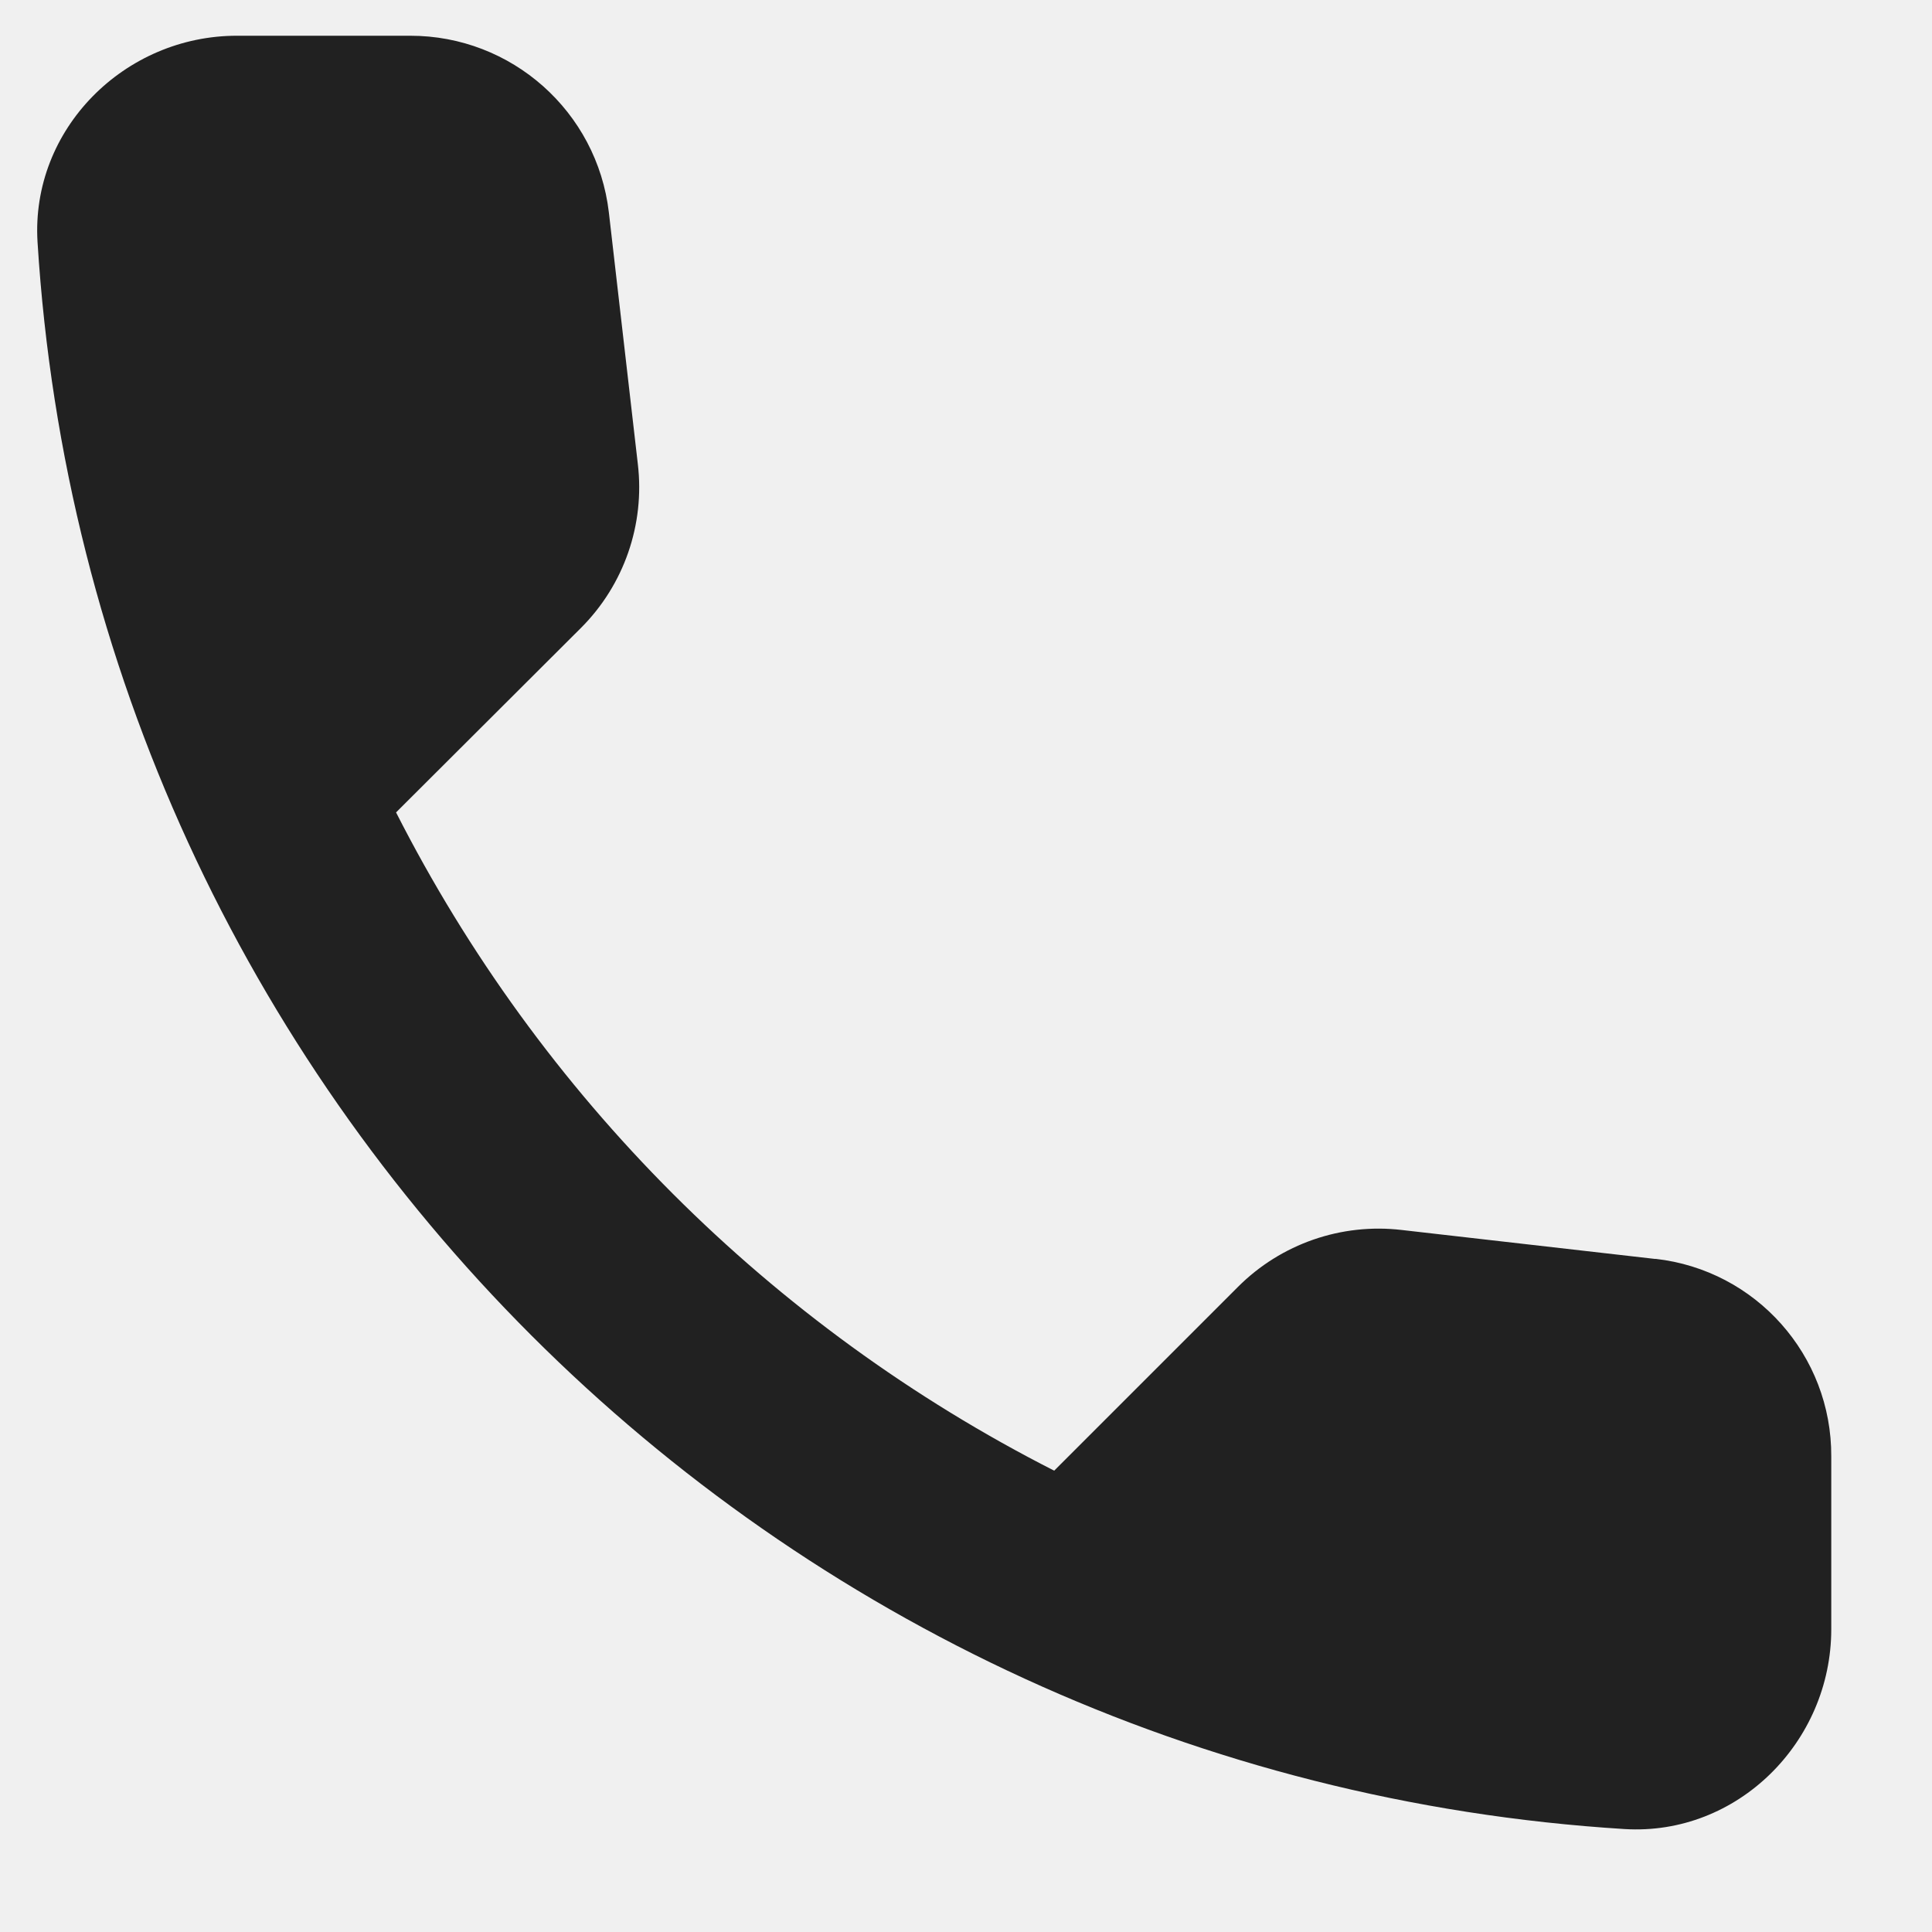
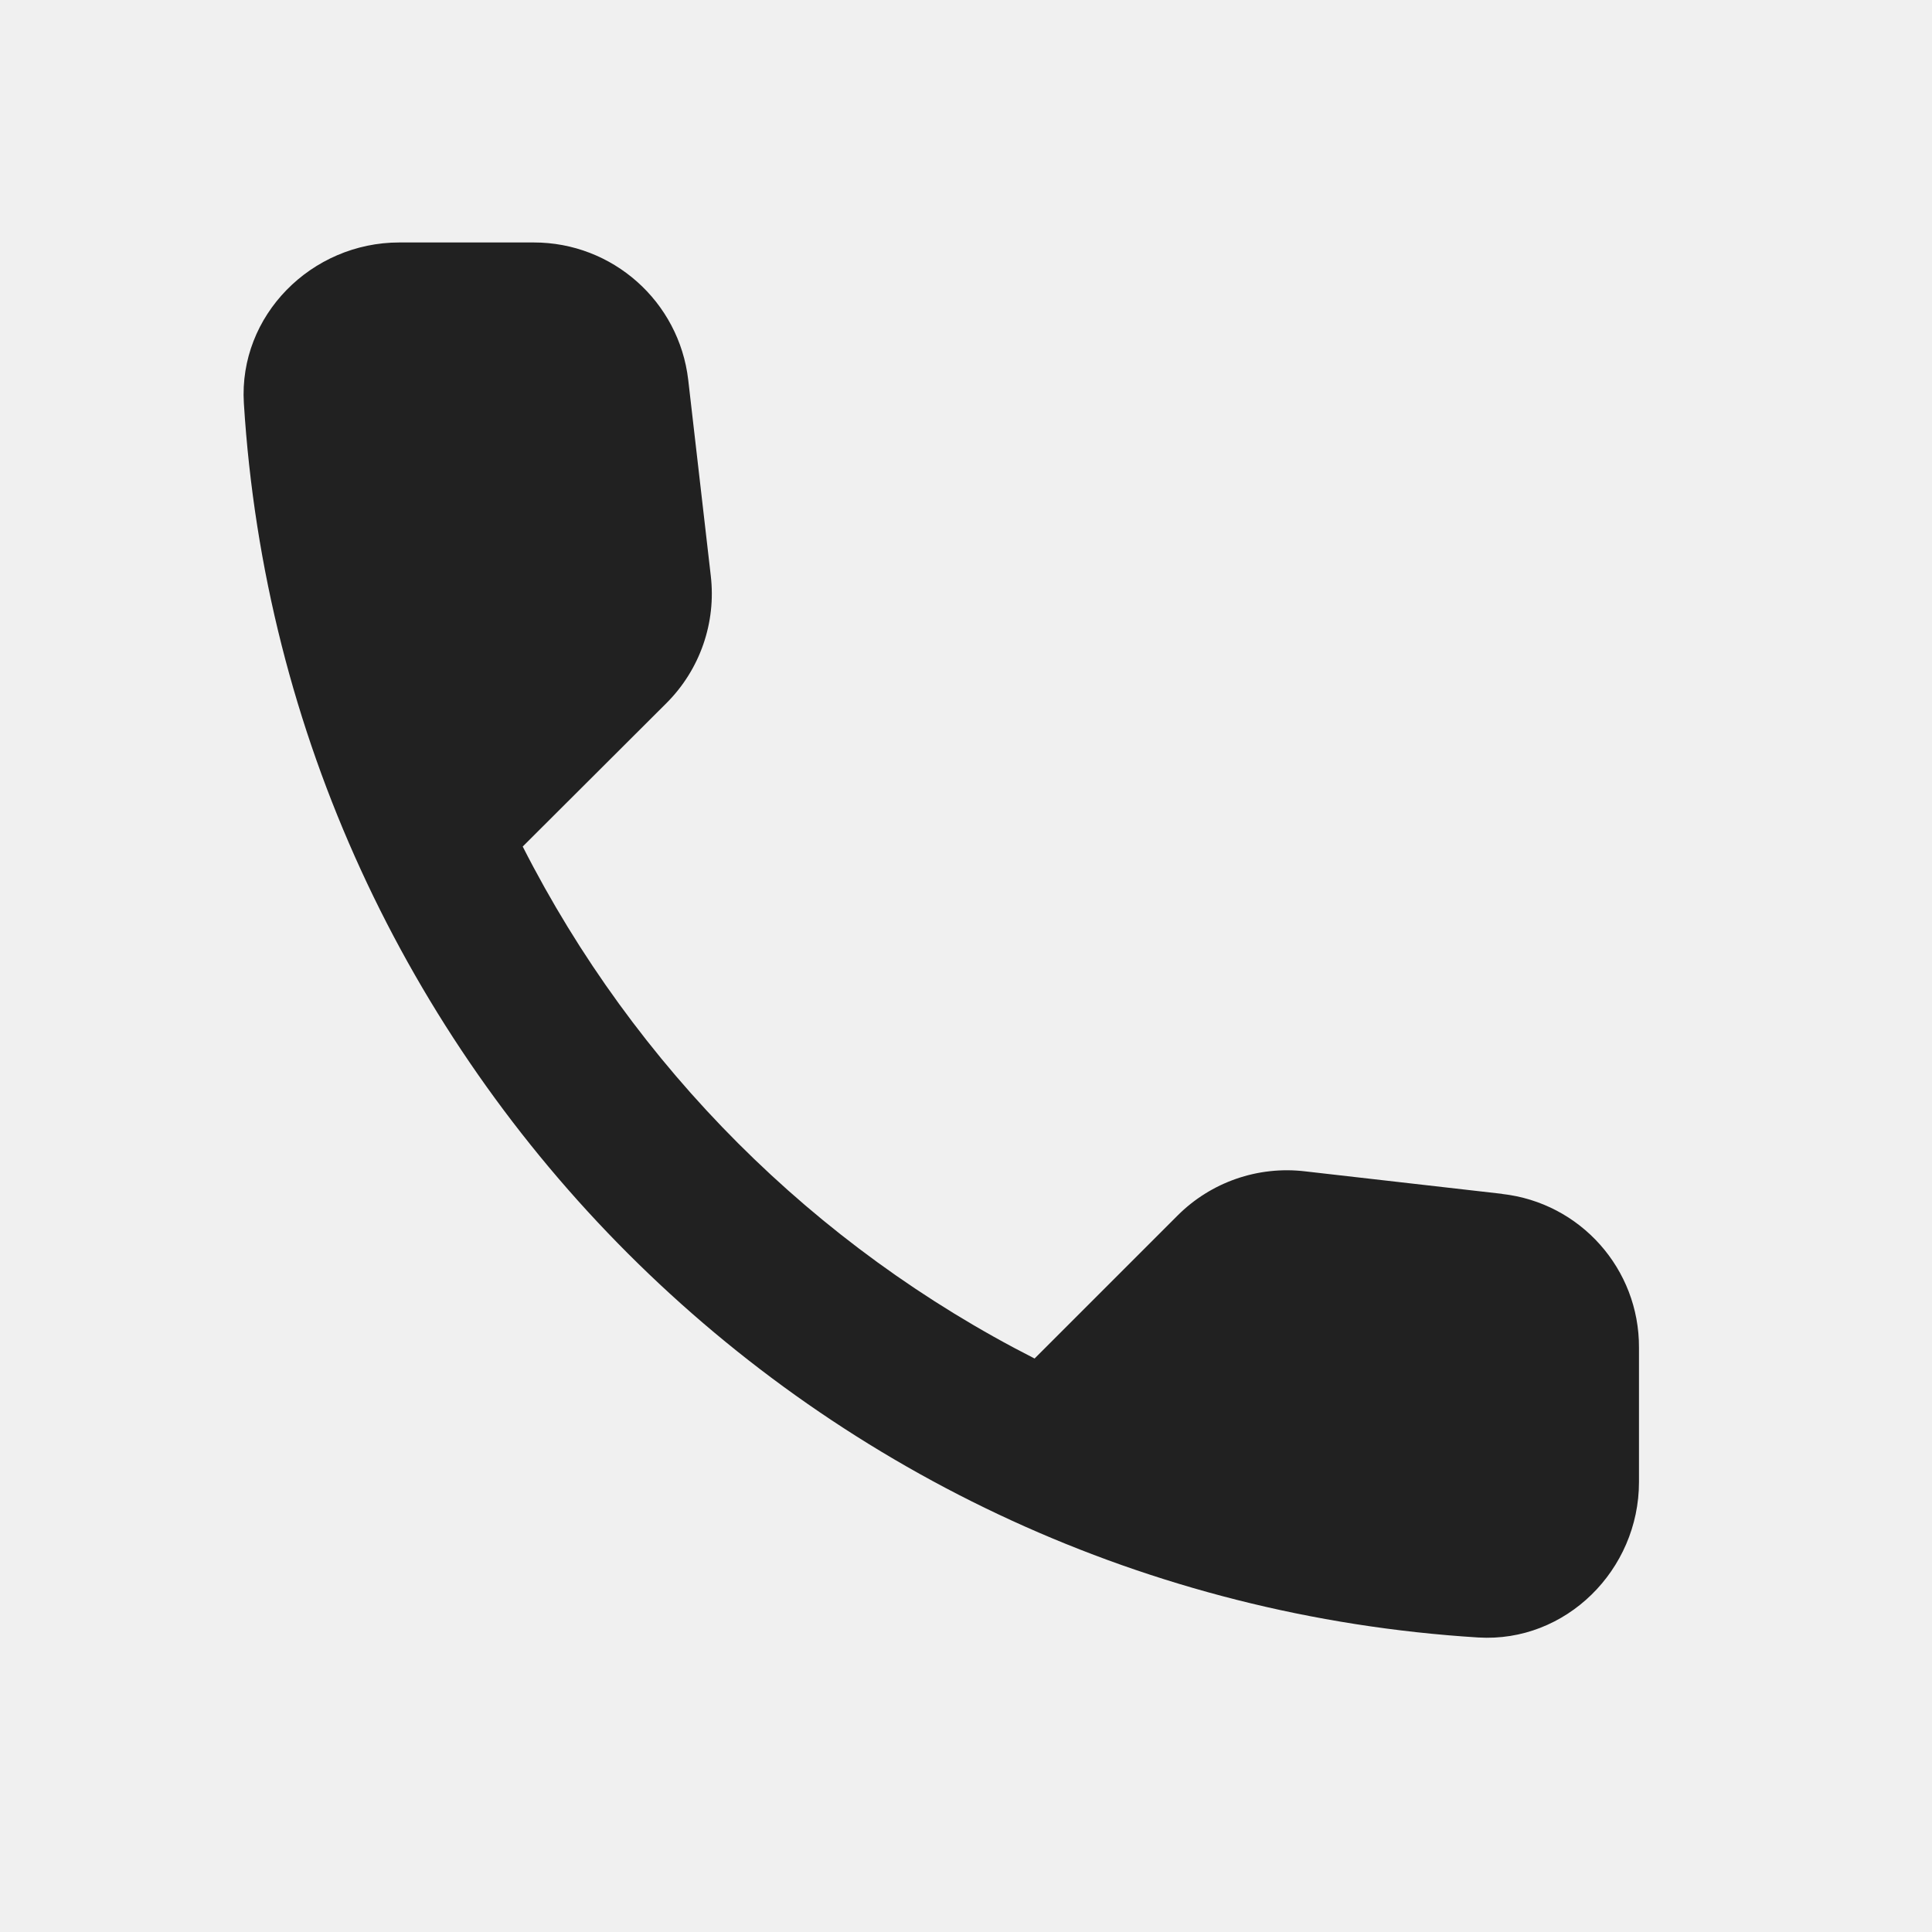
- <svg xmlns="http://www.w3.org/2000/svg" width="14" height="14" fill="none">
-   <path d="m11.996 9.123-1.838-.21a1.44 1.44 0 0 0-1.187.412l-1.332 1.332a10.888 10.888 0 0 1-4.769-4.77L4.21 4.55a1.44 1.44 0 0 0 .412-1.187l-.21-1.824a1.448 1.448 0 0 0-1.44-1.28H1.72C.902.257.222.937.272 1.754c.384 6.18 5.327 11.116 11.5 11.5.817.05 1.498-.63 1.498-1.448v-1.252a1.434 1.434 0 0 0-1.274-1.432Z" fill="#212121" />
+ <svg xmlns="http://www.w3.org/2000/svg" width="18" height="18" fill="none">
+   <g clip-path="url(#a)">
+     <path d="m13.996 11.123-1.838-.21a1.44 1.44 0 0 0-1.187.412l-1.332 1.332a10.888 10.888 0 0 1-4.769-4.77L6.21 6.55a1.44 1.44 0 0 0 .412-1.187l-.21-1.824a1.448 1.448 0 0 0-1.44-1.28H3.72c-.818 0-1.498.68-1.448 1.497.384 6.18 5.327 11.116 11.5 11.5.817.05 1.498-.63 1.498-1.448v-1.252a1.434 1.434 0 0 0-1.274-1.432Z" fill="#212121" />
+   </g>
+   <defs>
+     <clipPath id="a">
+       <path fill="#fff" d="M0 0h18v18H0z" />
+     </clipPath>
+   </defs>
</svg>
